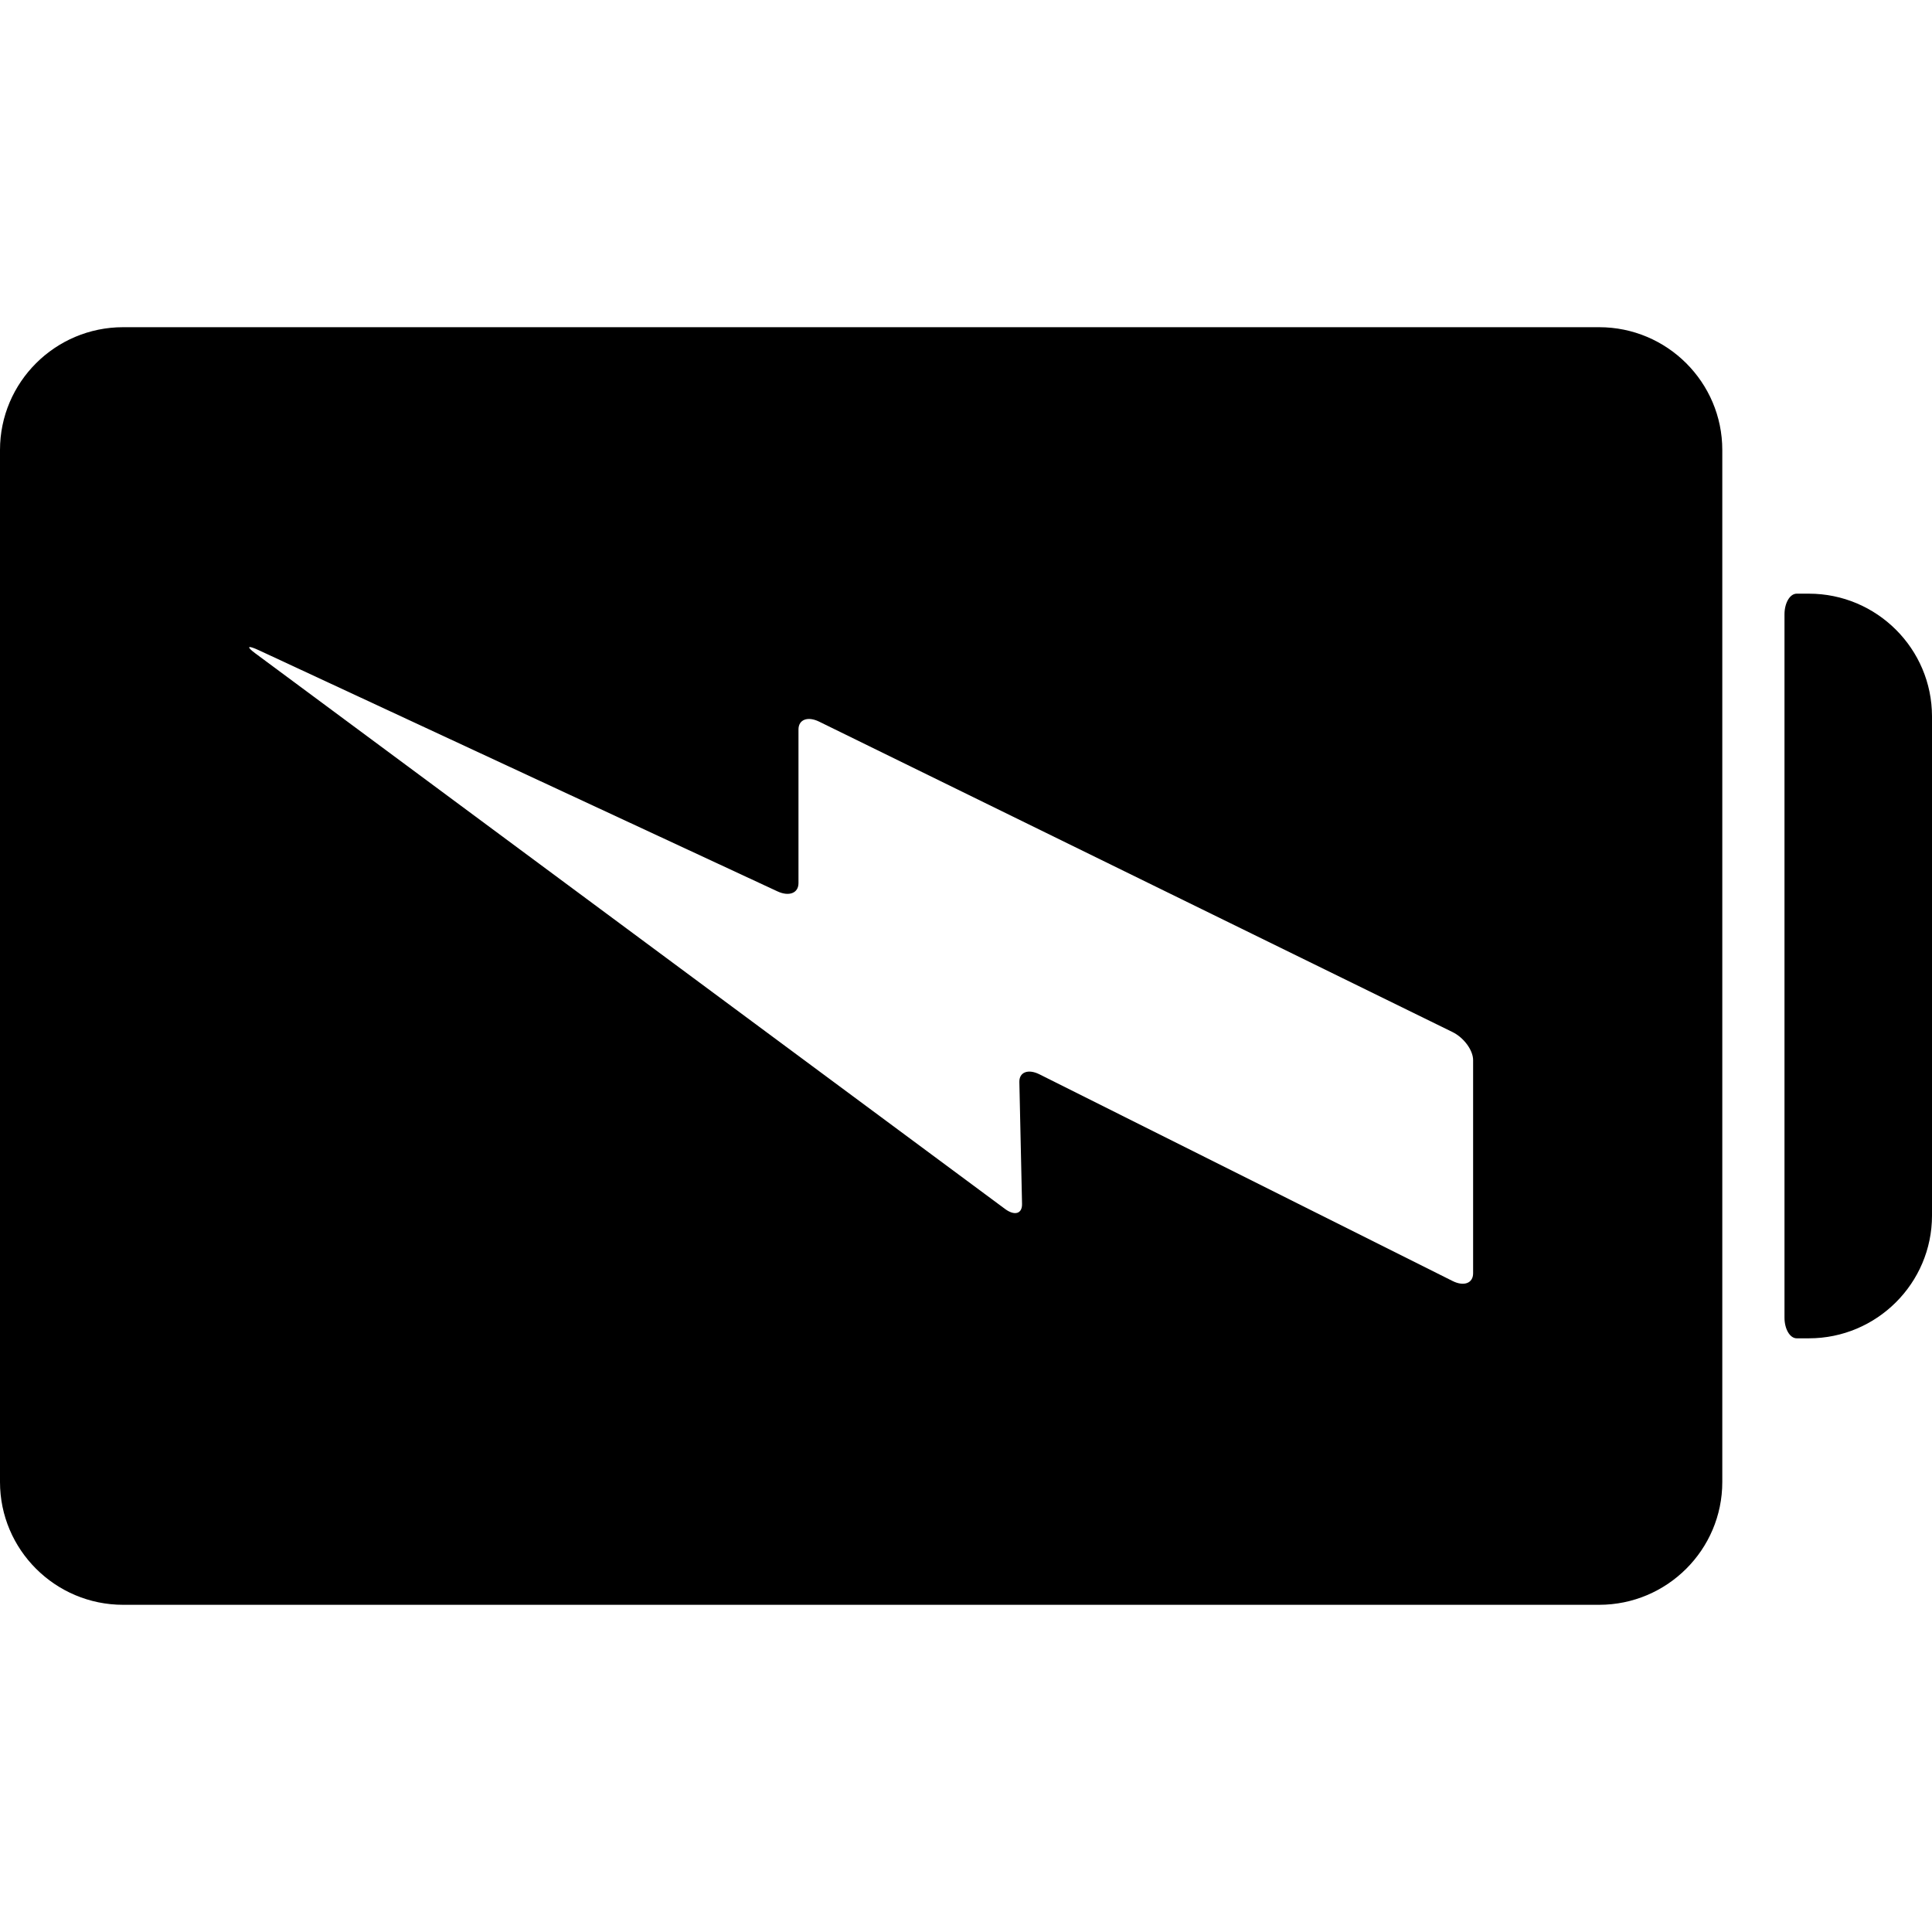
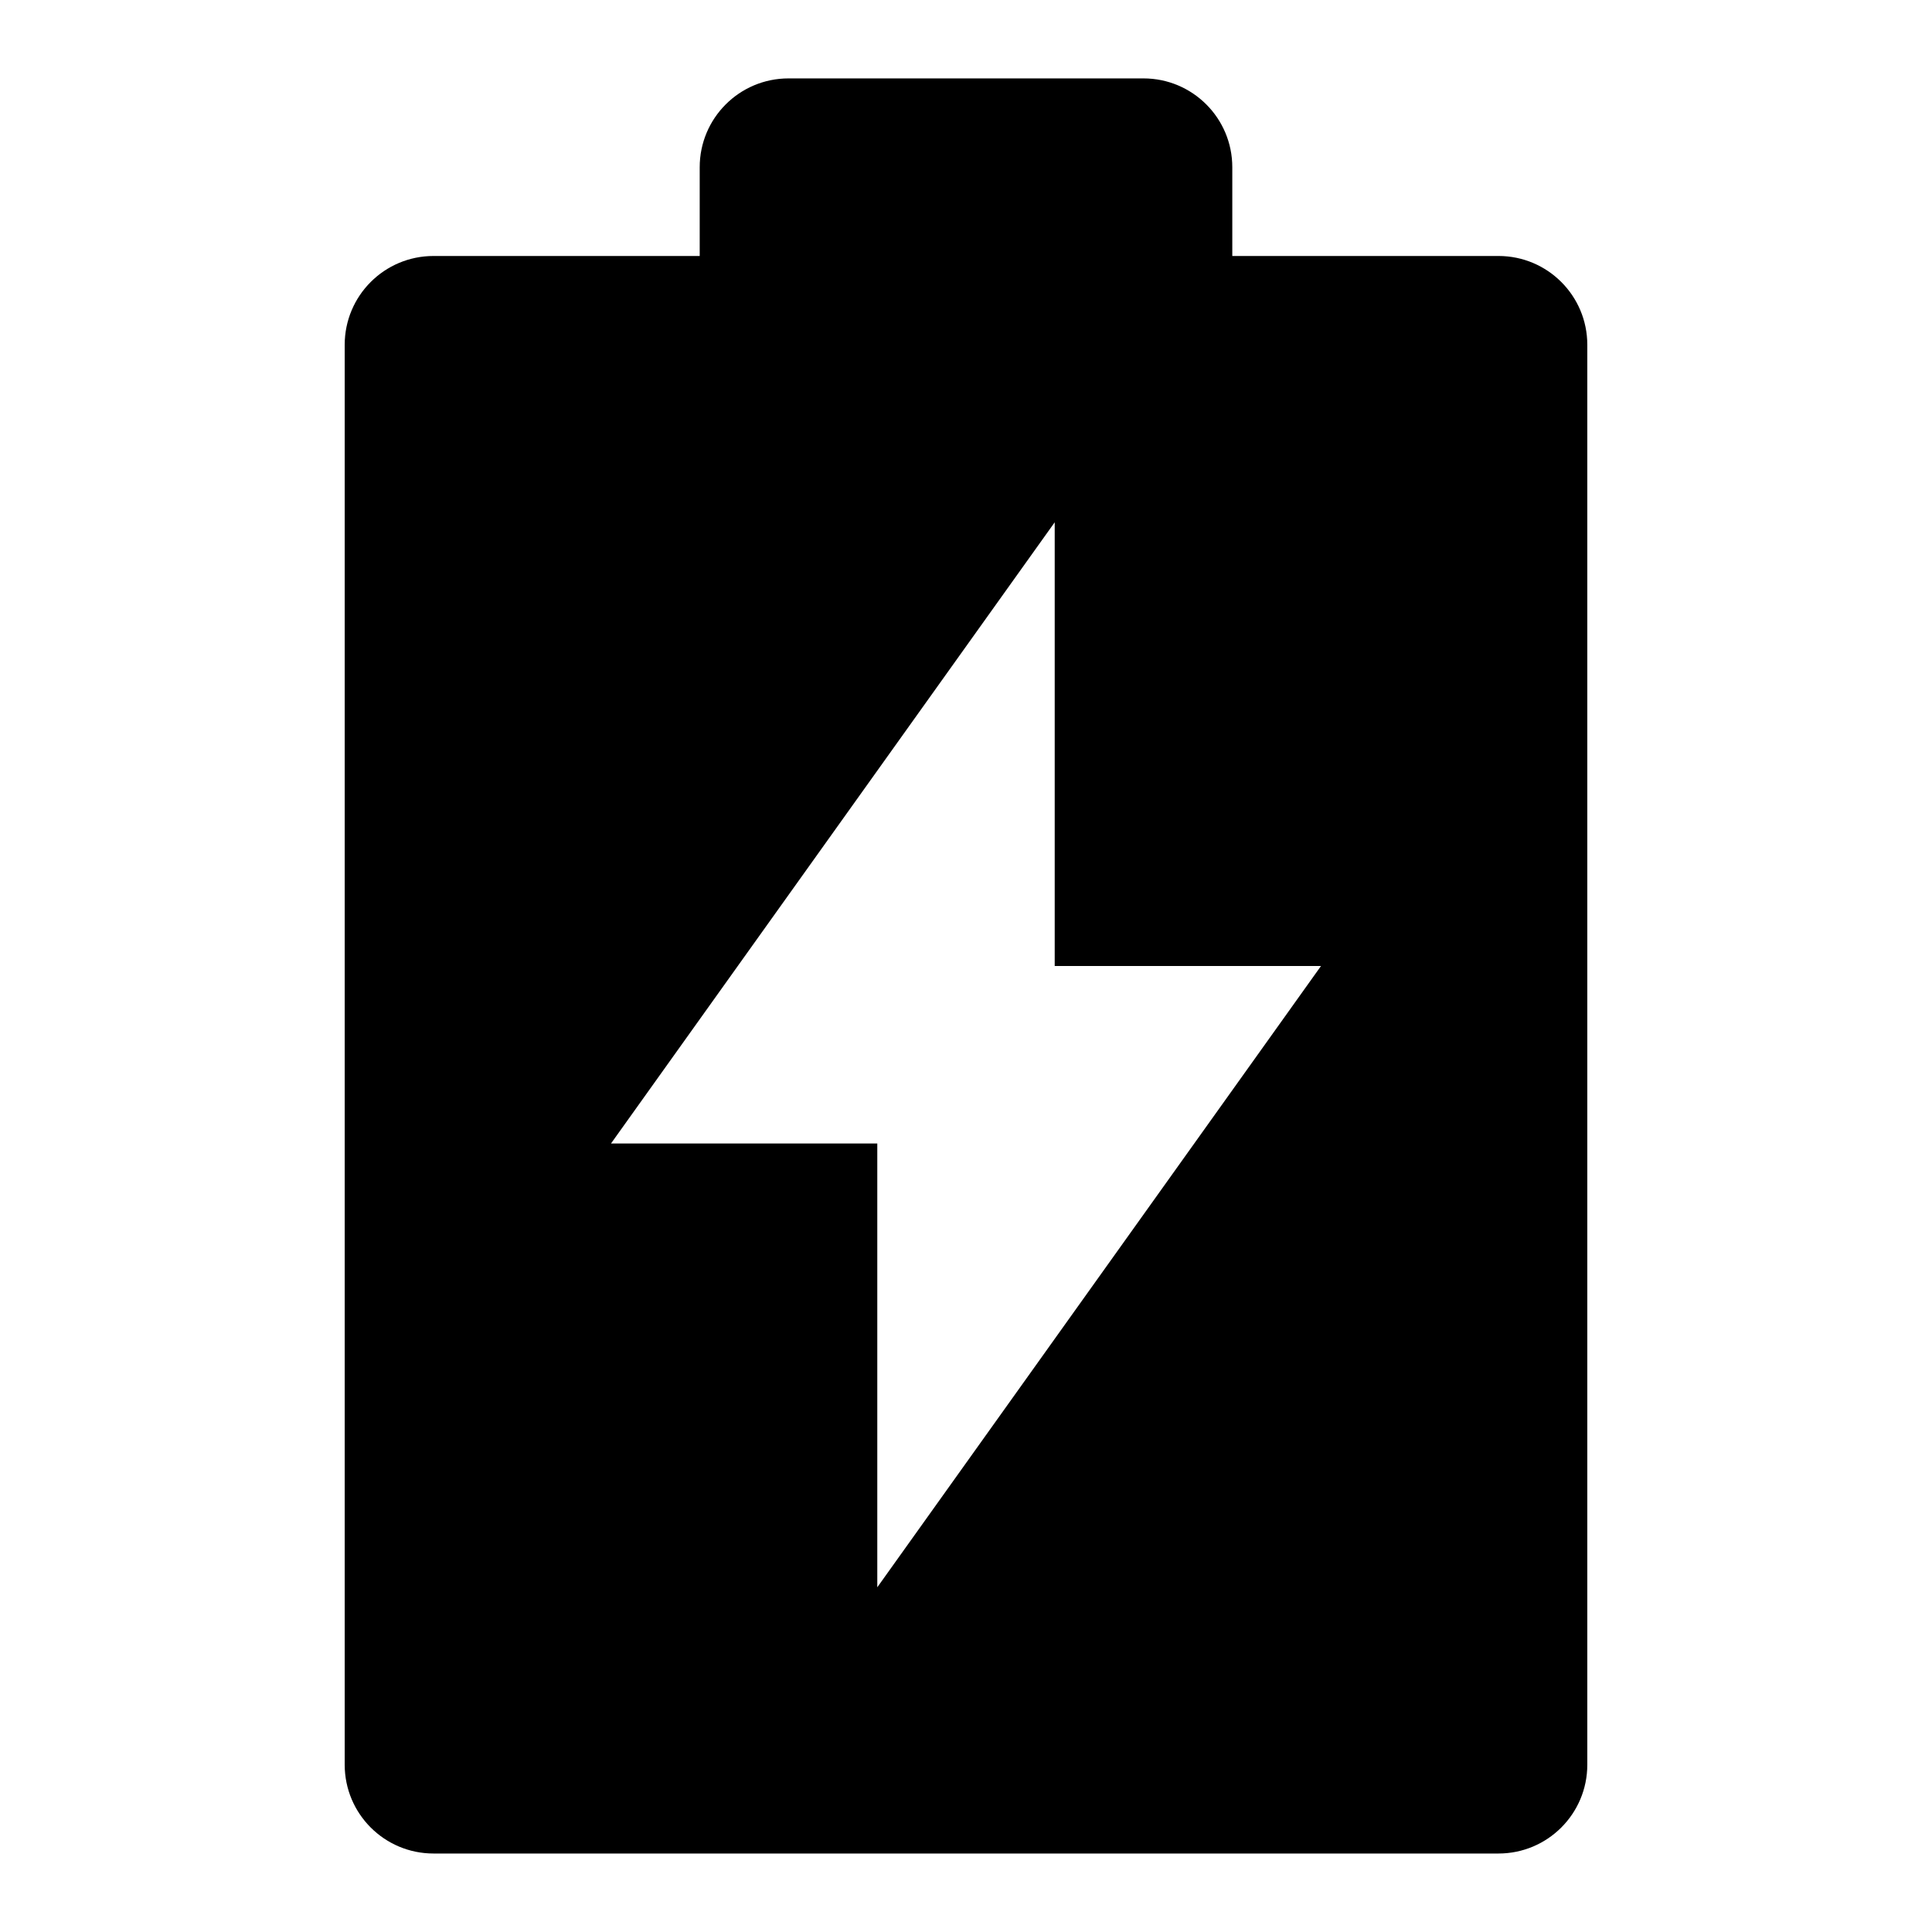
- <svg xmlns="http://www.w3.org/2000/svg" fill="#000000" version="1.1" id="Capa_1" width="800px" height="800px" viewBox="0 0 569.16 569.16" xml:space="preserve">
-   <g>
-     <g>
-       <path d="M471.108,96.392H36.27c-20,0-36.27,16.227-36.27,36.172v304.033c0,19.945,16.27,36.172,36.27,36.172h434.838    c20,0,36.273-16.227,36.273-36.172V132.564C507.382,112.619,491.108,96.392,471.108,96.392z M433.973,375.112    c0,2.922-2.708,3.938-6.047,2.268l-121.696-60.885c-3.339-1.672-5.994-0.656-5.931,2.264l0.79,35.902    c0.064,2.924-2.179,3.59-5.013,1.49L75.258,192.509c-2.833-2.099-2.359-2.512,1.056-0.924l152.73,71.01    c3.415,1.588,6.185,0.508,6.185-2.415v-45.282c0-2.922,2.723-3.957,6.086-2.307l186.571,91.438    c3.36,1.646,6.087,5.354,6.087,8.275V375.112z" />
-       <path d="M532.89,174.893c0,0-1.609,0-3.592,0c-1.983,0-3.593,2.727-3.593,6.086v207.199c0,3.361,1.606,6.086,3.593,6.086h3.592    c20,0,36.271-16.227,36.271-36.172V211.065C569.16,191.12,552.89,174.893,532.89,174.893z" />
-     </g>
-   </g>
+ <svg xmlns="http://www.w3.org/2000/svg" width="800px" height="800px" viewBox="0 0 24 24" version="1.1" id="svg2">
+   <defs id="defs2" />
+   <path d="m 8.692,3.18 v -1.103 a 1.103,1.103 0 0 1 1.103,-1.103 H 14.205 a 1.103,1.103 0 0 1 1.103,1.103 v 1.103 h 3.308 a 1.103,1.103 0 0 1 1.102,1.103 V 21.922 A 1.103,1.103 0 0 1 18.615,23.025 H 5.385 a 1.103,1.103 0 0 1 -1.103,-1.103 V 4.283 a 1.103,1.103 0 0 1 1.103,-1.103 z M 13.102,12 V 6.488 L 7.59,14.205 H 10.898 v 5.513 L 16.41,12 Z" id="path2" style="stroke-width:1.103" />
</svg>
